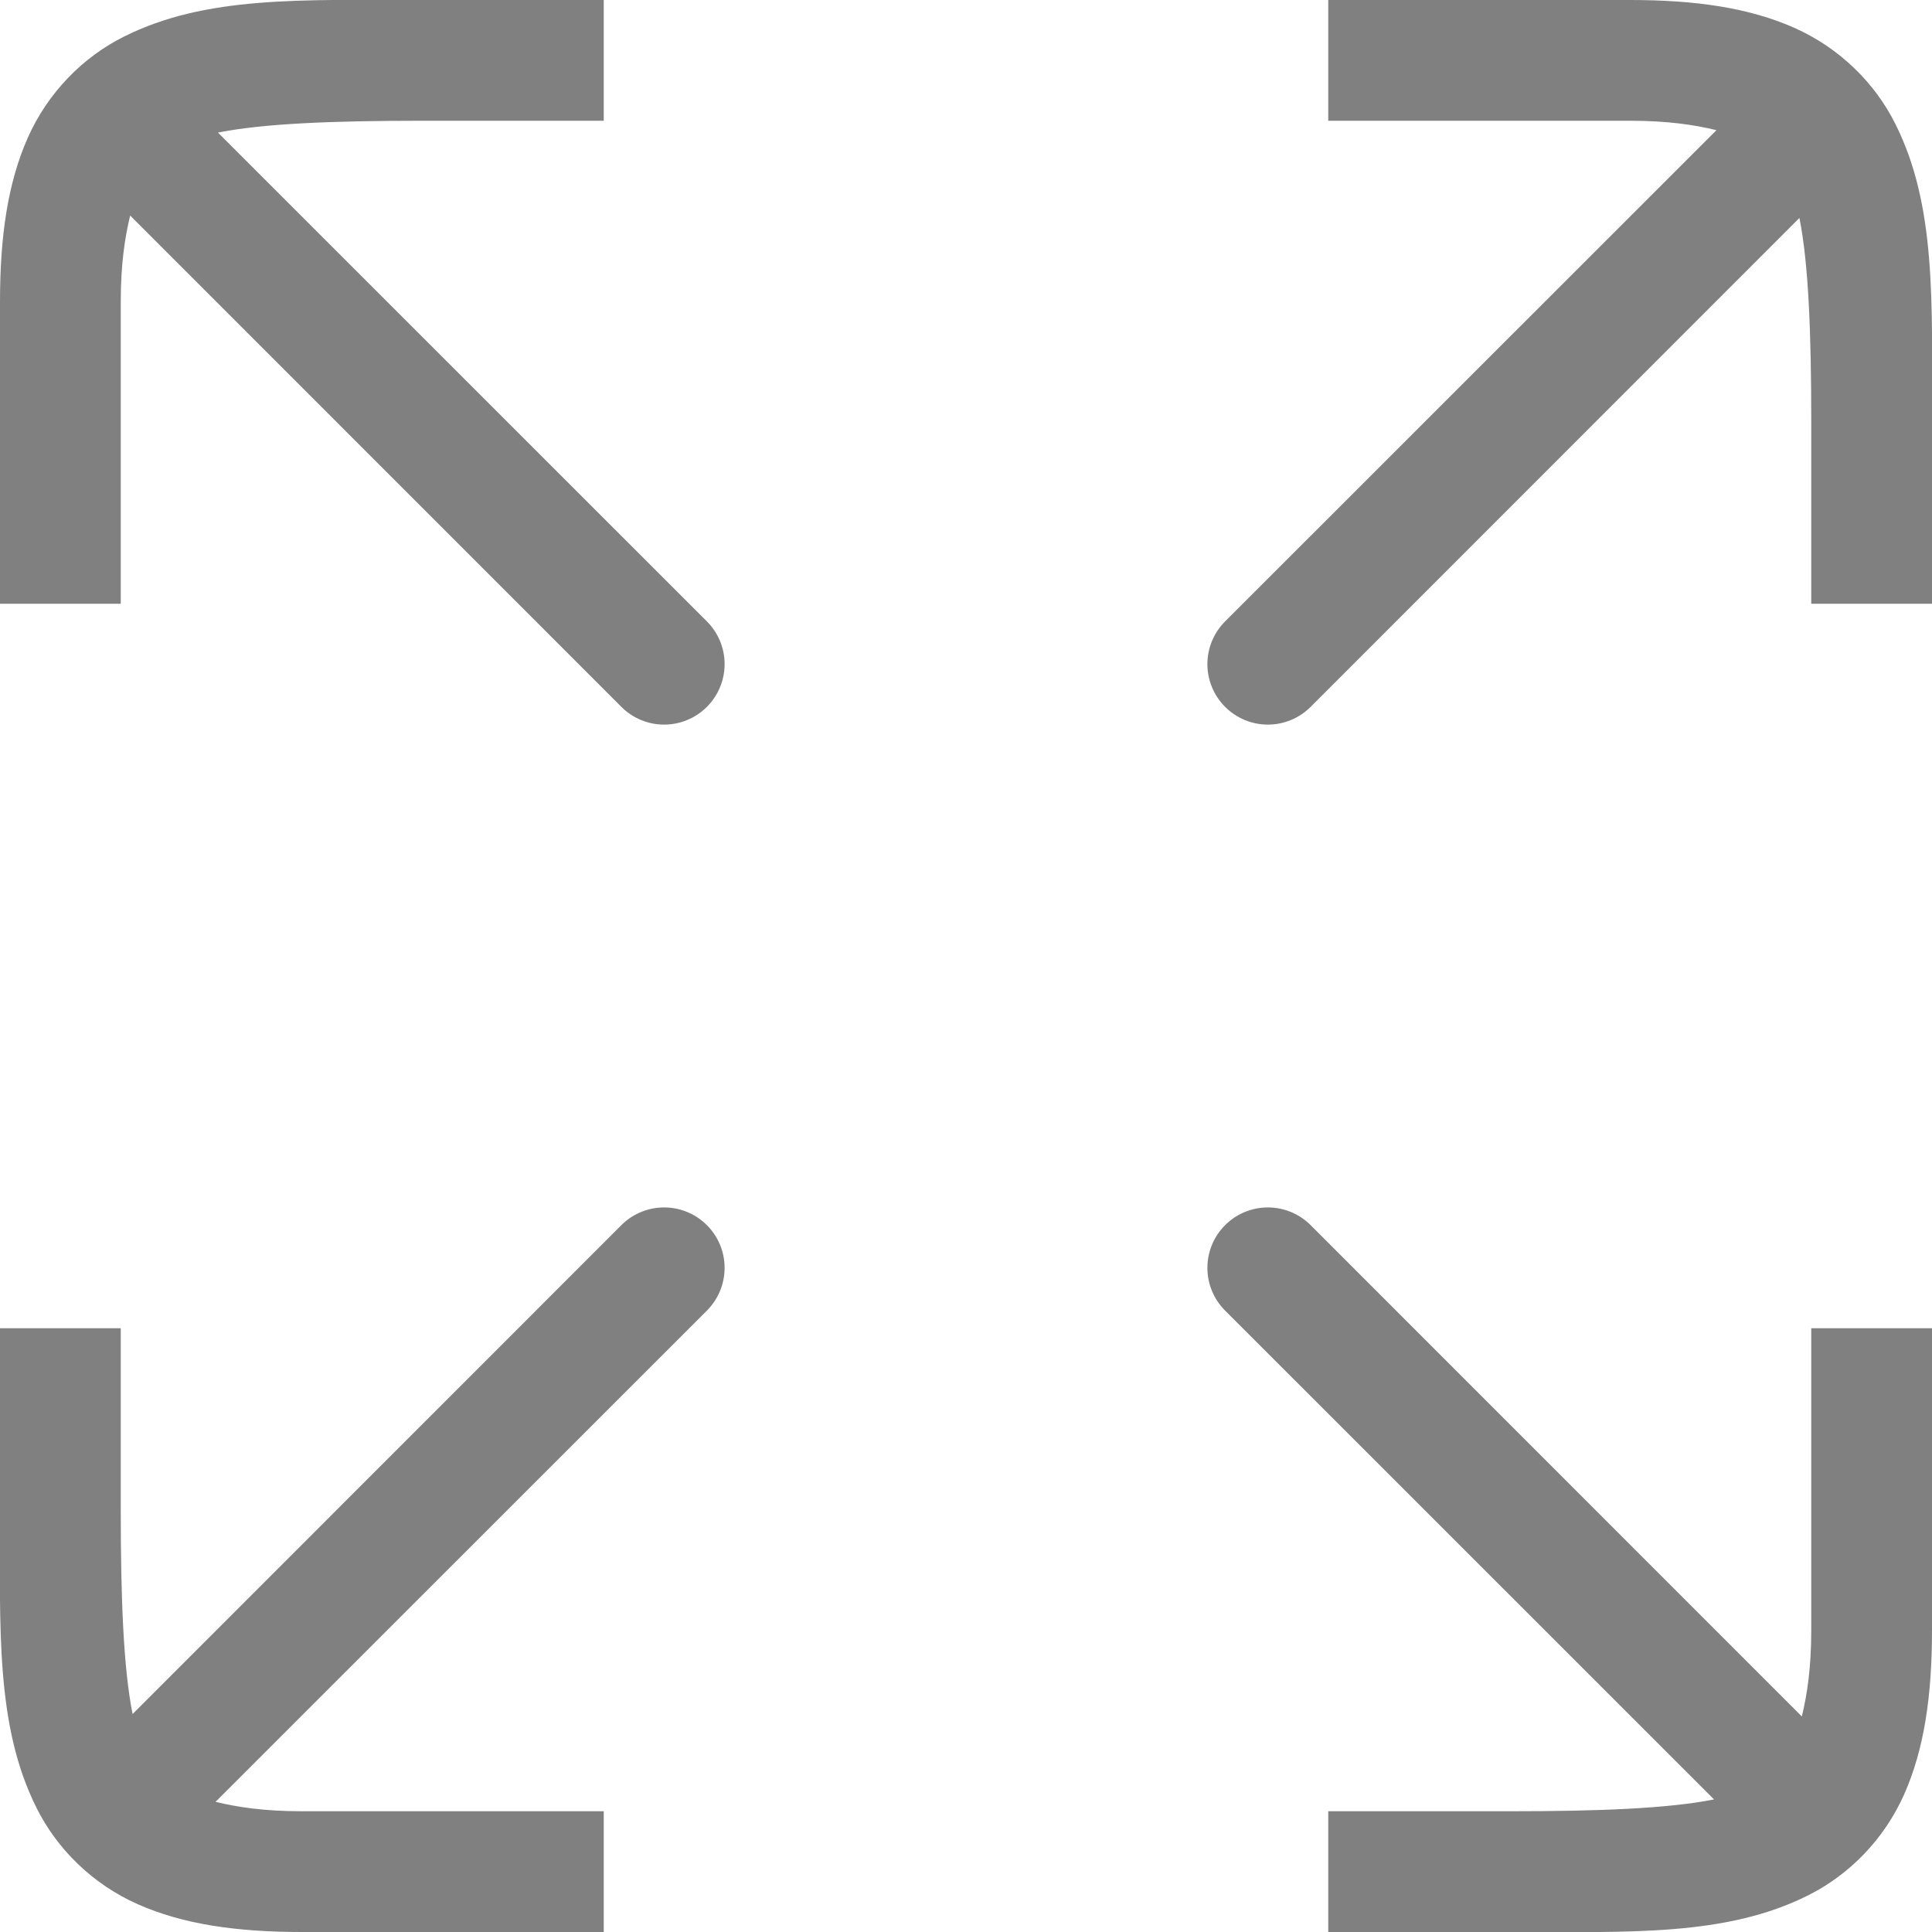
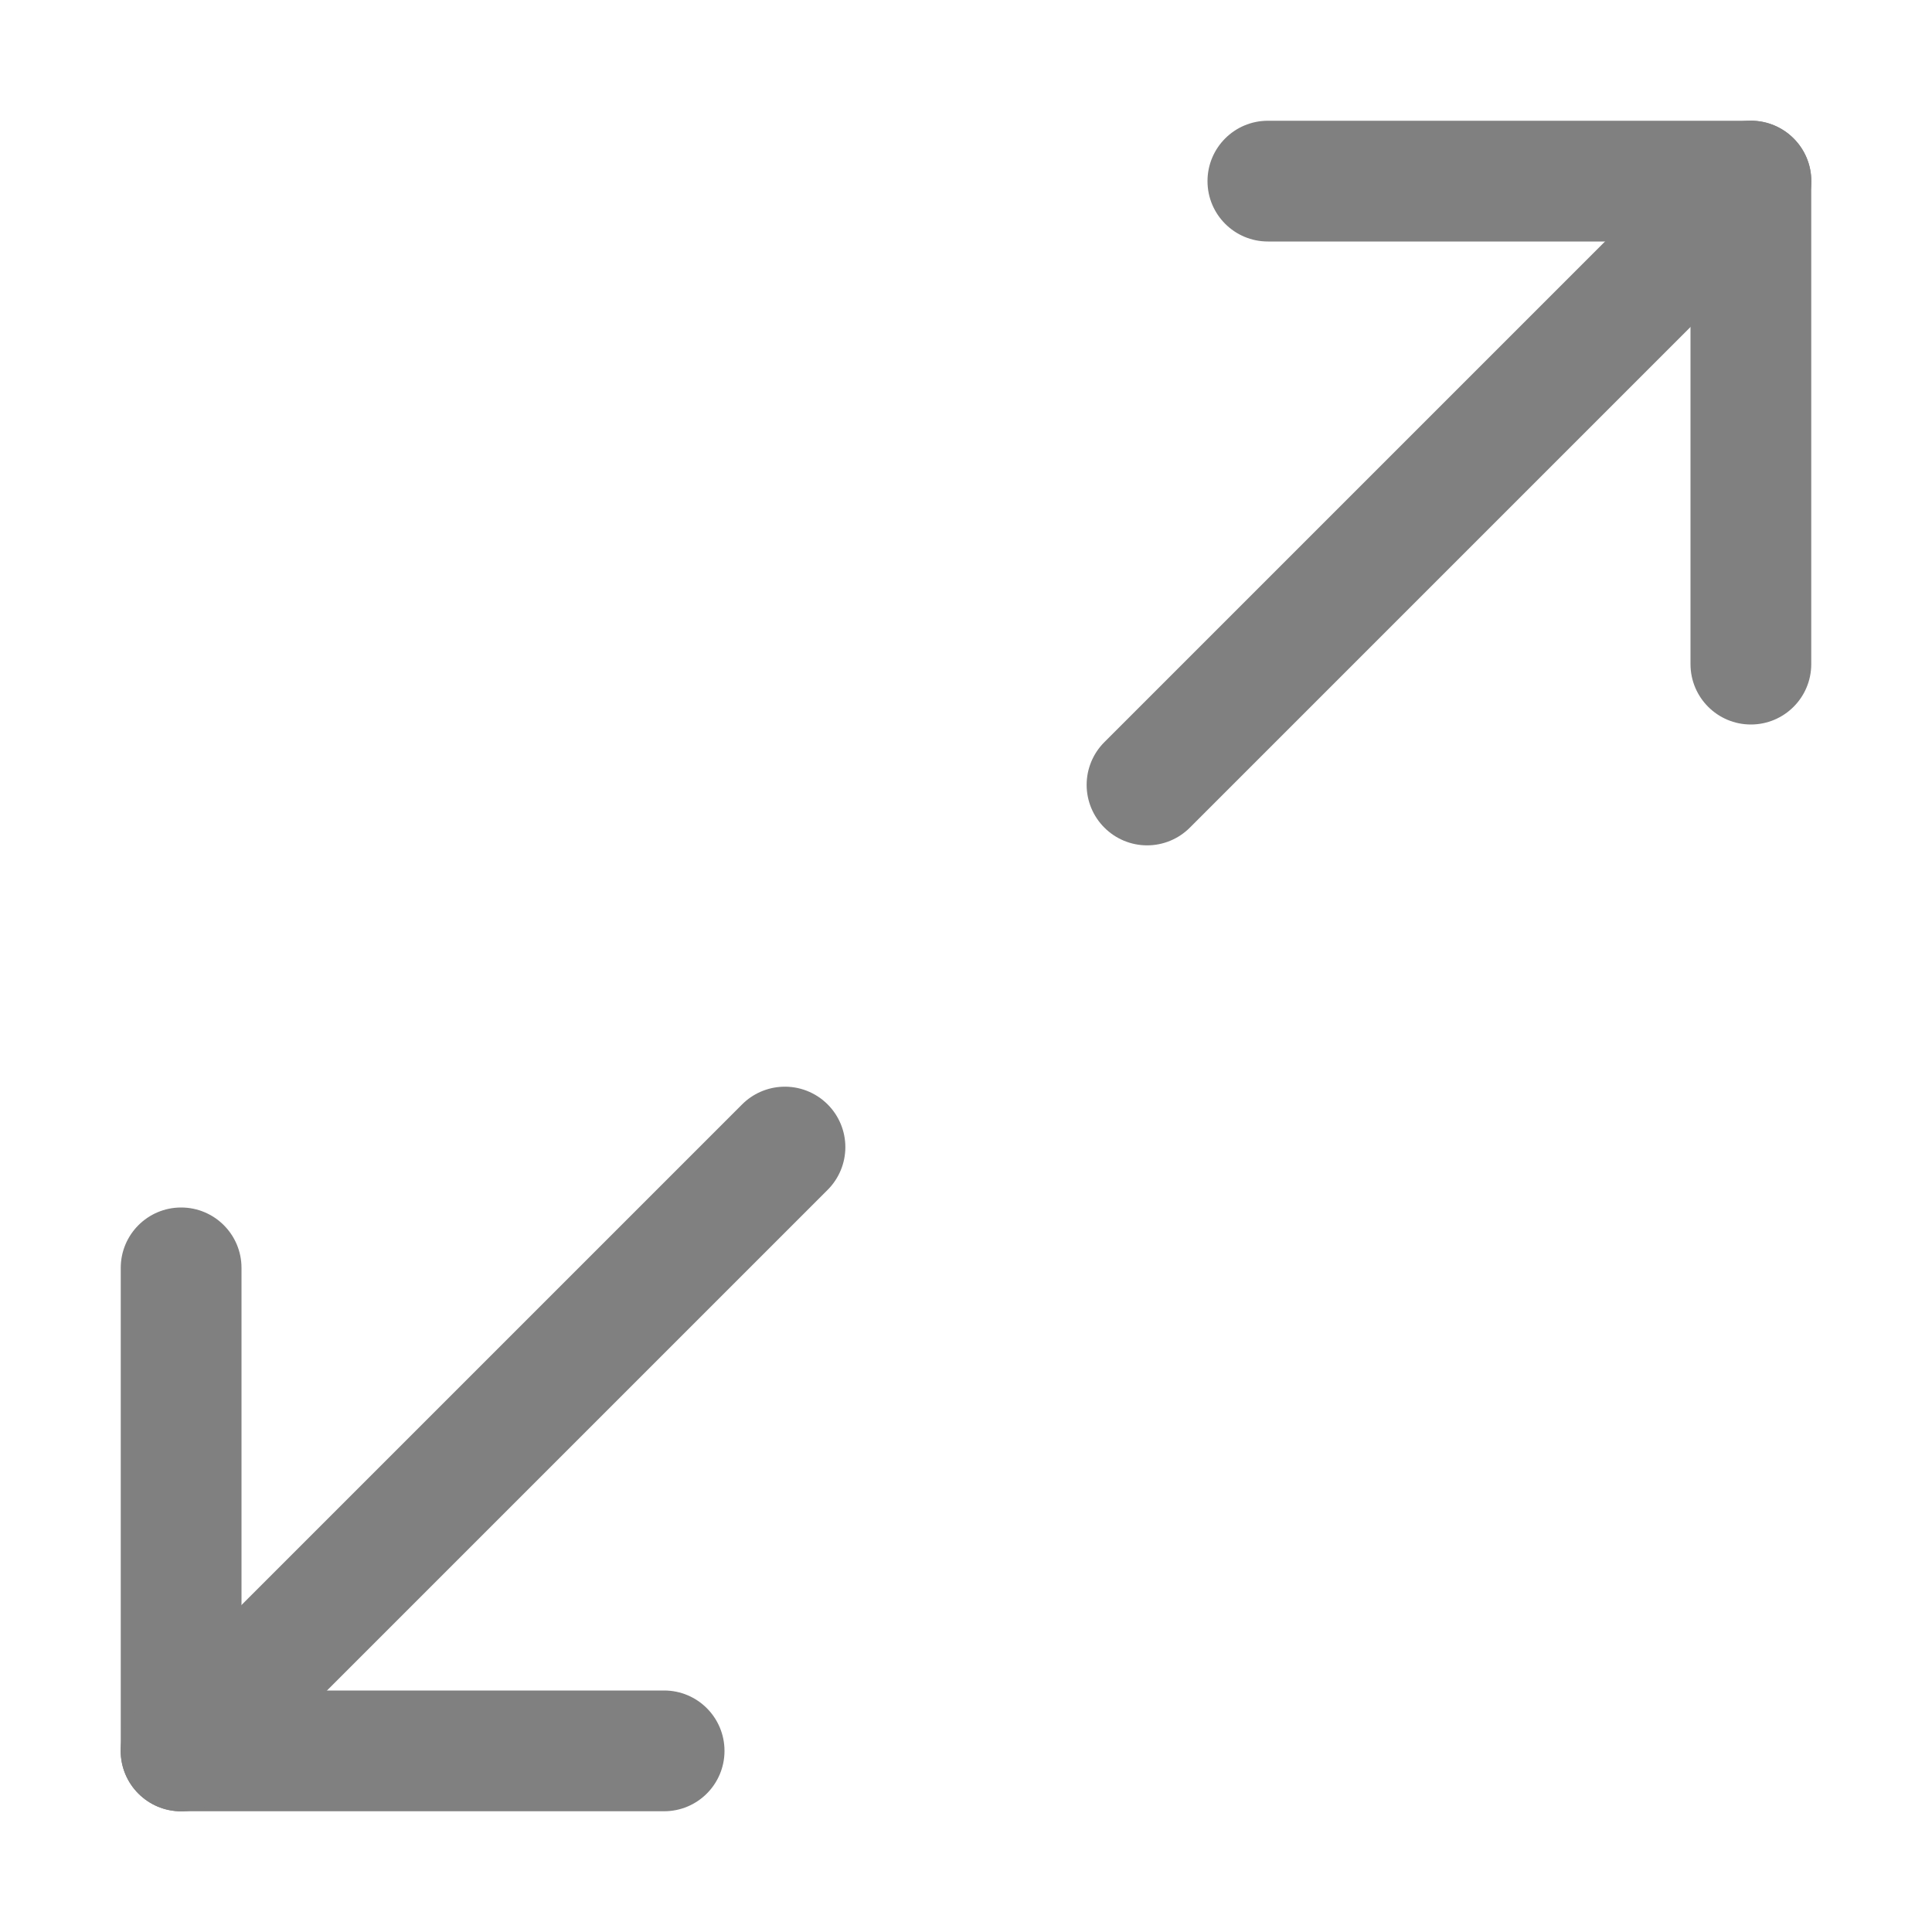
<svg xmlns="http://www.w3.org/2000/svg" height="16" width="16" version="1.1" id="svg8">
  <defs id="defs12" />
-   <path id="path846" style="color:#000000;font-style:normal;font-variant:normal;font-weight:normal;font-stretch:normal;font-size:medium;line-height:normal;font-family:sans-serif;font-variant-ligatures:normal;font-variant-position:normal;font-variant-caps:normal;font-variant-numeric:normal;font-variant-alternates:normal;font-variant-east-asian:normal;font-feature-settings:normal;font-variation-settings:normal;text-indent:0;text-align:start;text-decoration:none;text-decoration-line:none;text-decoration-style:solid;text-decoration-color:#000000;letter-spacing:normal;word-spacing:normal;text-transform:none;writing-mode:lr-tb;direction:ltr;text-orientation:mixed;dominant-baseline:auto;baseline-shift:baseline;text-anchor:start;white-space:normal;shape-padding:0;shape-margin:0;inline-size:0;clip-rule:nonzero;display:inline;overflow:visible;visibility:visible;isolation:auto;mix-blend-mode:normal;color-interpolation:sRGB;color-interpolation-filters:linearRGB;solid-color:#000000;solid-opacity:1;vector-effect:none;fill:#808080;fill-opacity:1;fill-rule:nonzero;stroke:none;stroke-width:1px;stroke-linecap:square;stroke-linejoin:miter;stroke-miterlimit:4;stroke-dasharray:none;stroke-dashoffset:0;stroke-opacity:1;color-rendering:auto;image-rendering:auto;shape-rendering:auto;text-rendering:auto;enable-background:accumulate;stop-color:#000000;stop-opacity:1;opacity:1" d="M 3.5 0 C 2.5 0 1.706 -0.037 1.027 0.303 C 0.688 0.472 0.397 0.765 0.23 1.141 C 0.064 1.516 0 1.958 0 2.5 L 0 4.5 L 0 5 L 1 5 L 1 4.5 L 1 2.5 C 1 2.187 1.034 1.967 1.078 1.785 L 5.146 5.854 A 0.5 0.5 0 0 0 5.854 5.854 A 0.5 0.5 0 0 0 5.854 5.146 L 1.805 1.098 C 2.186 1.022 2.761 1 3.5 1 L 4.5 1 L 5 1 L 5 0 L 4.5 0 L 3.5 0 z M 11 0 L 11 1 L 11.5 1 L 13.5 1 C 13.813 1 14.033 1.034 14.215 1.078 L 10.146 5.146 A 0.5 0.5 0 0 0 10.146 5.854 A 0.5 0.5 0 0 0 10.854 5.854 L 14.902 1.805 C 14.978 2.186 15 2.761 15 3.5 L 15 4.5 L 15 5 L 16 5 L 16 4.5 L 16 3.5 C 16 2.5 16.037 1.706 15.697 1.027 C 15.528 0.688 15.235 0.397 14.859 0.23 C 14.484 0.064 14.042 0 13.5 0 L 11.5 0 L 11 0 z M 5.477 10 A 0.5 0.5 0 0 0 5.146 10.146 L 1.098 14.195 C 1.022 13.814 1 13.239 1 12.5 L 1 11.5 L 1 11 L 0 11 L 0 11.5 L 0 12.5 C 0 13.5 -0.037 14.294 0.303 14.973 C 0.472 15.312 0.765 15.603 1.141 15.77 C 1.516 15.936 1.958 16 2.5 16 L 4.5 16 L 5 16 L 5 15 L 4.5 15 L 2.5 15 C 2.187 15 1.967 14.966 1.785 14.922 L 5.854 10.854 A 0.5 0.5 0 0 0 5.854 10.146 A 0.5 0.5 0 0 0 5.477 10 z M 10.477 10 A 0.5 0.5 0 0 0 10.146 10.146 A 0.5 0.5 0 0 0 10.146 10.854 L 14.195 14.902 C 13.814 14.978 13.239 15 12.5 15 L 11.5 15 L 11 15 L 11 16 L 11.5 16 L 12.5 16 C 13.5 16 14.294 16.037 14.973 15.697 C 15.312 15.528 15.603 15.235 15.77 14.859 C 15.936 14.484 16 14.042 16 13.5 L 16 11.5 L 16 11 L 15 11 L 15 11.5 L 15 13.5 C 15 13.813 14.966 14.033 14.922 14.215 L 10.854 10.146 A 0.5 0.5 0 0 0 10.477 10 z " />
+   <path style="color:#000000;font-style:normal;font-variant:normal;font-weight:normal;font-stretch:normal;font-size:medium;line-height:normal;font-family:sans-serif;font-variant-ligatures:normal;font-variant-position:normal;font-variant-caps:normal;font-variant-numeric:normal;font-variant-alternates:normal;font-variant-east-asian:normal;font-feature-settings:normal;font-variation-settings:normal;text-indent:0;text-align:start;text-decoration:none;text-decoration-line:none;text-decoration-style:solid;text-decoration-color:#000000;letter-spacing:normal;word-spacing:normal;text-transform:none;writing-mode:lr-tb;direction:ltr;text-orientation:mixed;dominant-baseline:auto;baseline-shift:baseline;text-anchor:start;white-space:normal;shape-padding:0;shape-margin:0;inline-size:0;clip-rule:nonzero;display:inline;overflow:visible;visibility:visible;isolation:auto;mix-blend-mode:normal;color-interpolation:sRGB;color-interpolation-filters:linearRGB;solid-color:#000000;solid-opacity:1;vector-effect:none;fill:#808080;fill-opacity:1;fill-rule:nonzero;stroke:none;stroke-width:1px;stroke-linecap:round;stroke-linejoin:round;stroke-miterlimit:4;stroke-dasharray:none;stroke-dashoffset:0;stroke-opacity:1;color-rendering:auto;image-rendering:auto;shape-rendering:auto;text-rendering:auto;enable-background:accumulate;stop-color:#000000;stop-opacity:1;opacity:1" d="M 14.477 1 A 0.5 0.5 0 0 0 14.146 1.146 L 9.146 6.146 A 0.5 0.5 0 0 0 9.146 6.854 A 0.5 0.5 0 0 0 9.854 6.854 L 14.854 1.854 A 0.5 0.5 0 0 0 14.854 1.146 A 0.5 0.5 0 0 0 14.477 1 z " id="path865" />
+   <path style="color:#000000;font-style:normal;font-variant:normal;font-weight:normal;font-stretch:normal;font-size:medium;line-height:normal;font-family:sans-serif;font-variant-ligatures:normal;font-variant-position:normal;font-variant-caps:normal;font-variant-numeric:normal;font-variant-alternates:normal;font-variant-east-asian:normal;font-feature-settings:normal;font-variation-settings:normal;text-indent:0;text-align:start;text-decoration:none;text-decoration-line:none;text-decoration-style:solid;text-decoration-color:#000000;letter-spacing:normal;word-spacing:normal;text-transform:none;writing-mode:lr-tb;direction:ltr;text-orientation:mixed;dominant-baseline:auto;baseline-shift:baseline;text-anchor:start;white-space:normal;shape-padding:0;shape-margin:0;inline-size:0;clip-rule:nonzero;display:inline;overflow:visible;visibility:visible;isolation:auto;mix-blend-mode:normal;color-interpolation:sRGB;color-interpolation-filters:linearRGB;solid-color:#000000;solid-opacity:1;vector-effect:none;fill:#808080;fill-opacity:1;fill-rule:nonzero;stroke:none;stroke-width:1px;stroke-linecap:round;stroke-linejoin:round;stroke-miterlimit:4;stroke-dasharray:none;stroke-dashoffset:0;stroke-opacity:1;color-rendering:auto;image-rendering:auto;shape-rendering:auto;text-rendering:auto;enable-background:accumulate;stop-color:#000000;stop-opacity:1;opacity:1" d="M 10.5 1 A 0.5 0.5 0 0 0 10 1.5 A 0.5 0.5 0 0 0 10.5 2 L 14 2 L 14 5.5 A 0.5 0.5 0 0 0 14.5 6 A 0.5 0.5 0 0 0 15 5.5 L 15 1.5 A 0.5 0.5 0 0 0 14.5 1 L 10.5 1 z " id="path861" />
+   <path style="color:#000000;font-style:normal;font-variant:normal;font-weight:normal;font-stretch:normal;font-size:medium;line-height:normal;font-family:sans-serif;font-variant-ligatures:normal;font-variant-position:normal;font-variant-caps:normal;font-variant-numeric:normal;font-variant-alternates:normal;font-variant-east-asian:normal;font-feature-settings:normal;font-variation-settings:normal;text-indent:0;text-align:start;text-decoration:none;text-decoration-line:none;text-decoration-style:solid;text-decoration-color:#000000;letter-spacing:normal;word-spacing:normal;text-transform:none;writing-mode:lr-tb;direction:ltr;text-orientation:mixed;dominant-baseline:auto;baseline-shift:baseline;text-anchor:start;white-space:normal;shape-padding:0;shape-margin:0;inline-size:0;clip-rule:nonzero;display:inline;overflow:visible;visibility:visible;isolation:auto;mix-blend-mode:normal;color-interpolation:sRGB;color-interpolation-filters:linearRGB;solid-color:#000000;solid-opacity:1;vector-effect:none;fill:#808080;fill-opacity:1;fill-rule:nonzero;stroke:none;stroke-width:1px;stroke-linecap:round;stroke-linejoin:round;stroke-miterlimit:4;stroke-dasharray:none;stroke-dashoffset:0;stroke-opacity:1;color-rendering:auto;image-rendering:auto;shape-rendering:auto;text-rendering:auto;enable-background:accumulate;stop-color:#000000;stop-opacity:1;opacity:1" d="M 1.5 10 A 0.5 0.5 0 0 0 1 10.5 L 1 14.5 A 0.5 0.5 0 0 0 1.5 15 L 5.5 15 A 0.5 0.5 0 0 0 6 14.5 A 0.5 0.5 0 0 0 5.5 14 L 2 14 L 2 10.5 A 0.5 0.5 0 0 0 1.5 10 z " id="path869" />
+   <path style="color:#000000;font-style:normal;font-variant:normal;font-weight:normal;font-stretch:normal;font-size:medium;line-height:normal;font-family:sans-serif;font-variant-ligatures:normal;font-variant-position:normal;font-variant-caps:normal;font-variant-numeric:normal;font-variant-alternates:normal;font-variant-east-asian:normal;font-feature-settings:normal;font-variation-settings:normal;text-indent:0;text-align:start;text-decoration:none;text-decoration-line:none;text-decoration-style:solid;text-decoration-color:#000000;letter-spacing:normal;word-spacing:normal;text-transform:none;writing-mode:lr-tb;direction:ltr;text-orientation:mixed;dominant-baseline:auto;baseline-shift:baseline;text-anchor:start;white-space:normal;shape-padding:0;shape-margin:0;inline-size:0;clip-rule:nonzero;display:inline;overflow:visible;visibility:visible;isolation:auto;mix-blend-mode:normal;color-interpolation:sRGB;color-interpolation-filters:linearRGB;solid-color:#000000;solid-opacity:1;vector-effect:none;fill:#808080;fill-opacity:1;fill-rule:nonzero;stroke:none;stroke-width:1px;stroke-linecap:round;stroke-linejoin:round;stroke-miterlimit:4;stroke-dasharray:none;stroke-dashoffset:0;stroke-opacity:1;color-rendering:auto;image-rendering:auto;shape-rendering:auto;text-rendering:auto;enable-background:accumulate;stop-color:#000000;stop-opacity:1;opacity:1" d="M 6.477 9 A 0.5 0.5 0 0 0 6.146 9.146 L 1.146 14.146 A 0.5 0.5 0 0 0 1.146 14.854 A 0.5 0.5 0 0 0 1.854 14.854 L 6.854 9.854 A 0.5 0.5 0 0 0 6.854 9.146 A 0.5 0.5 0 0 0 6.477 9 z " id="path873" />
</svg>
